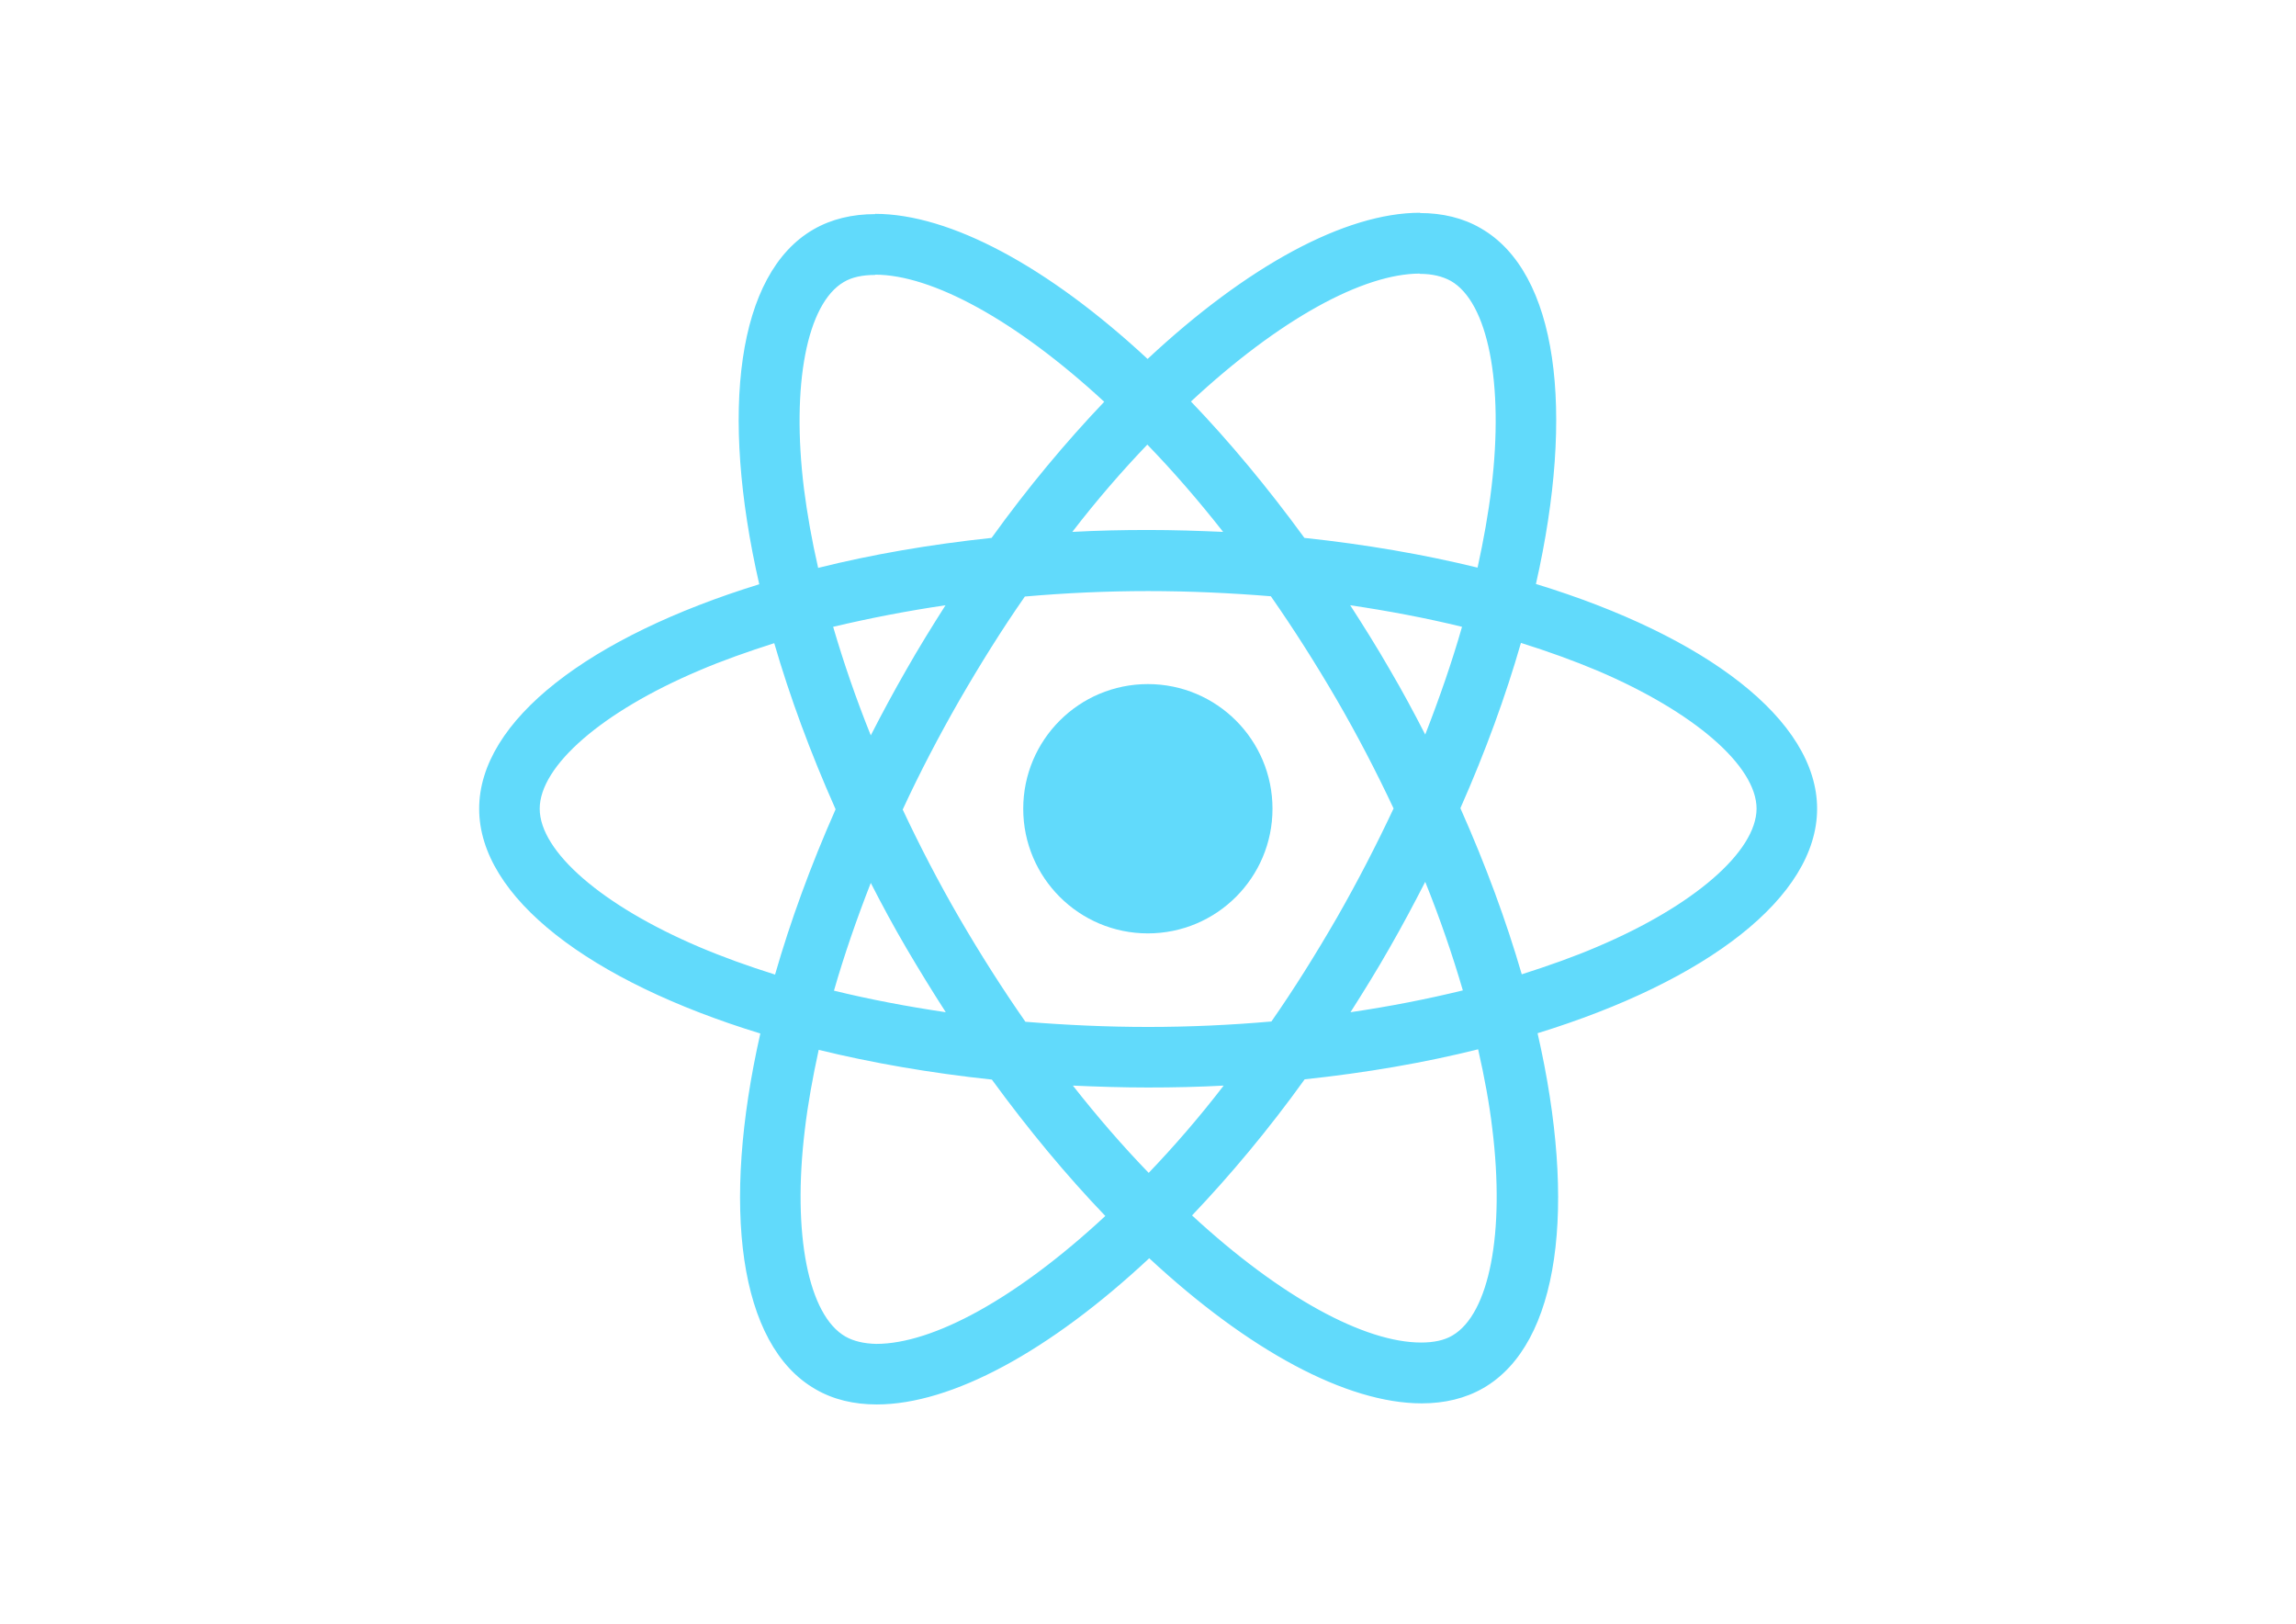
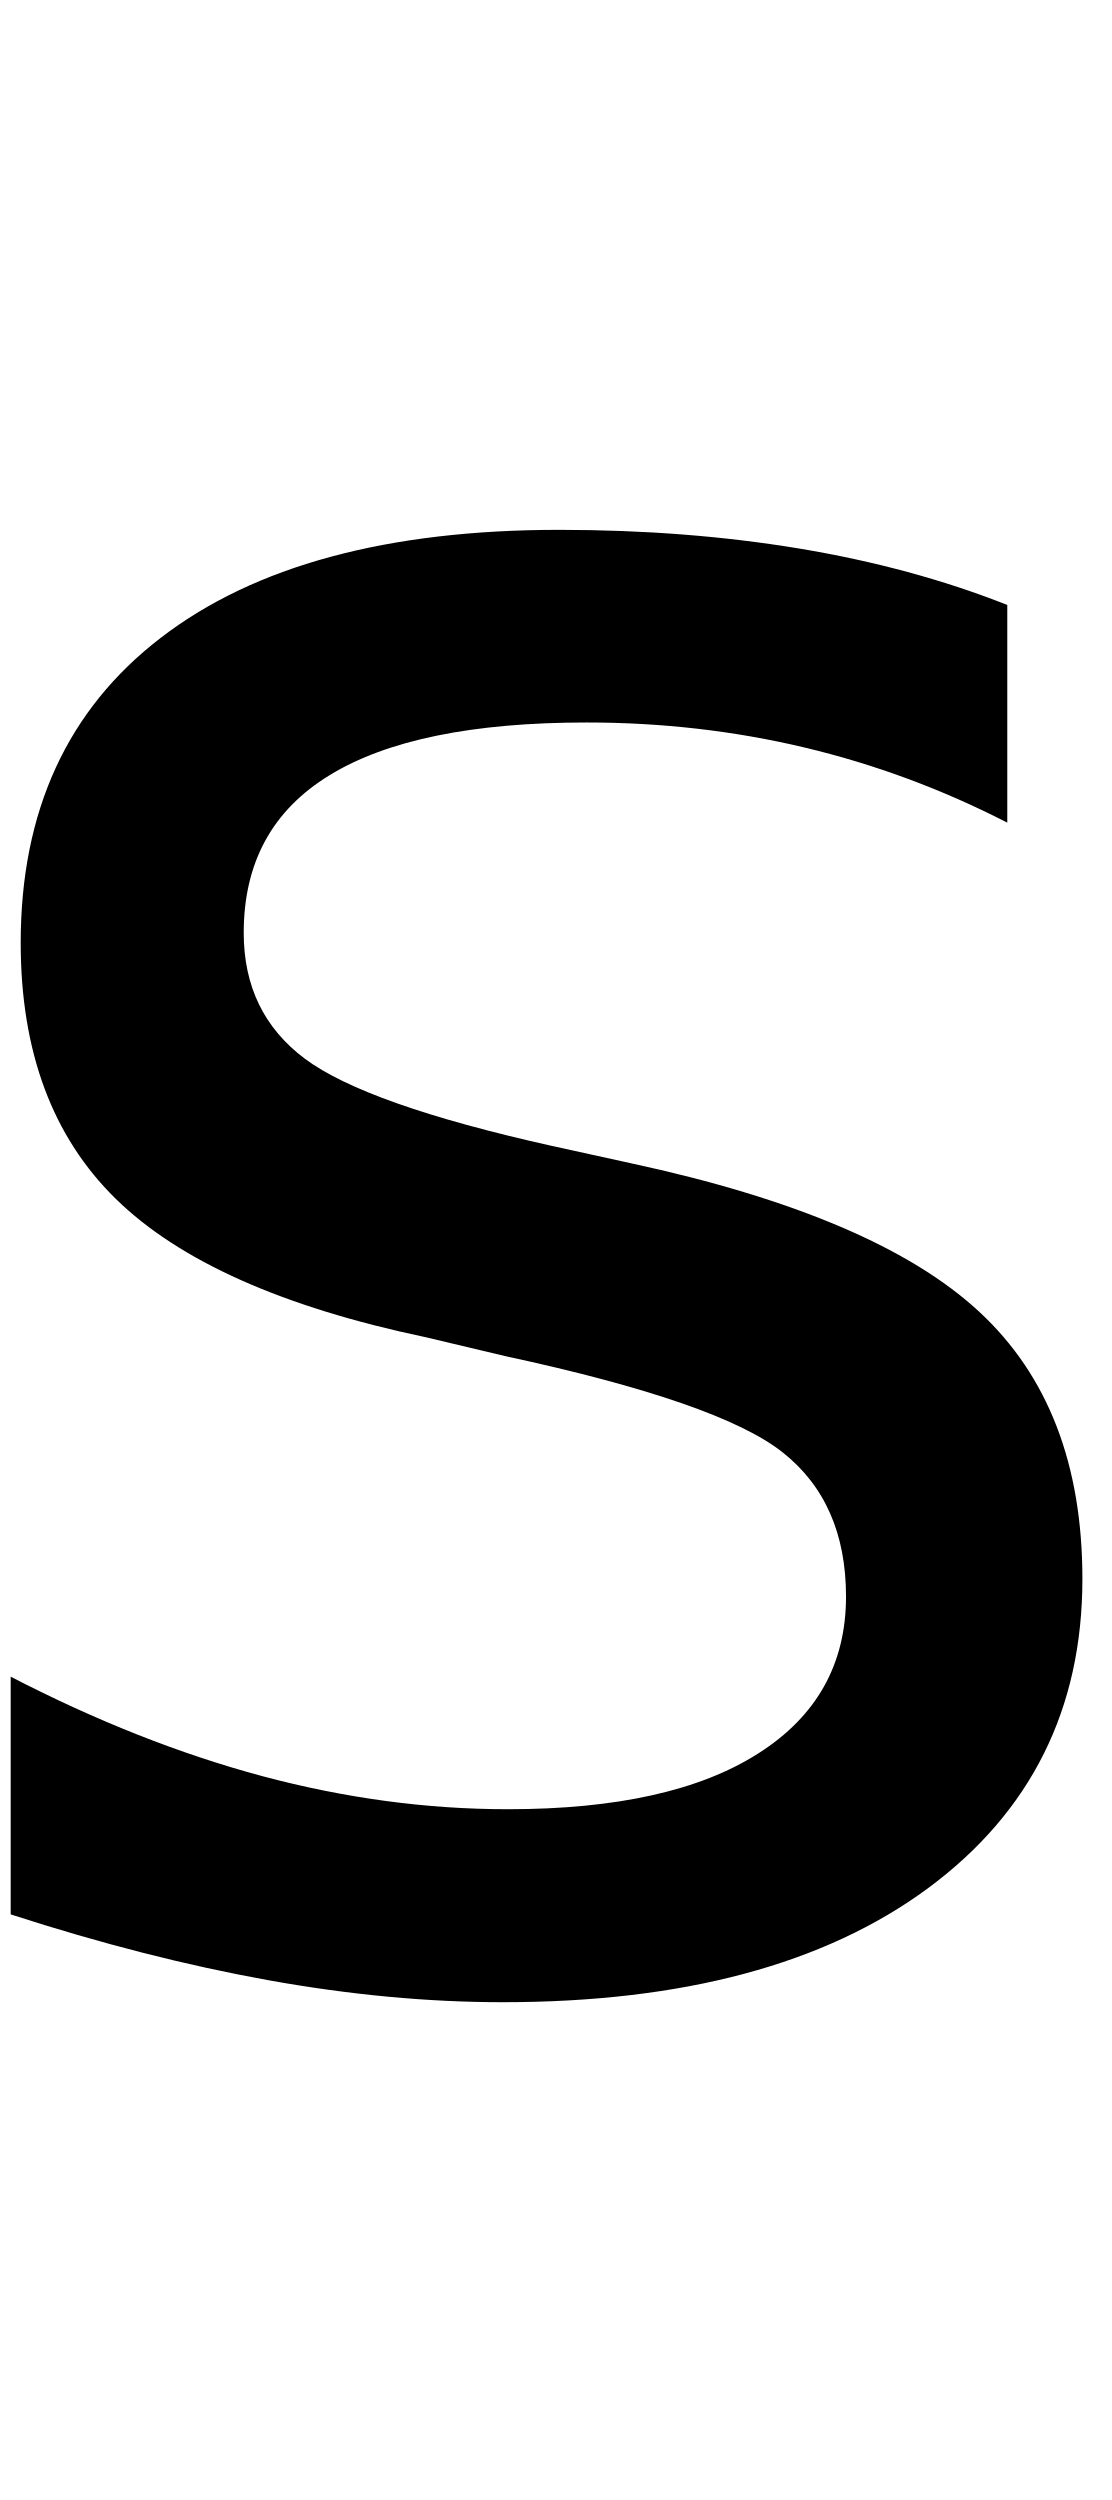
- <svg xmlns="http://www.w3.org/2000/svg" viewBox="0 0 841.9 595.3">
-   <g fill="#61DAFB">
-     <path d="M666.3 296.5c0-32.5-40.7-63.3-103.1-82.4 14.4-63.6 8-114.2-20.2-130.4-6.5-3.8-14.1-5.6-22.4-5.6v22.3c4.6 0 8.3.9 11.4 2.6 13.6 7.8 19.5 37.5 14.9 75.7-1.1 9.4-2.9 19.3-5.1 29.4-19.6-4.8-41-8.5-63.5-10.9-13.5-18.5-27.5-35.3-41.6-50 32.6-30.3 63.2-46.9 84-46.9V78c-27.5 0-63.5 19.6-99.9 53.6-36.4-33.8-72.4-53.2-99.9-53.2v22.3c20.7 0 51.4 16.5 84 46.6-14 14.7-28 31.4-41.3 49.9-22.6 2.4-44 6.1-63.6 11-2.3-10-4-19.7-5.2-29-4.7-38.2 1.1-67.9 14.6-75.8 3-1.8 6.9-2.6 11.5-2.6V78.5c-8.4 0-16 1.8-22.6 5.6-28.1 16.2-34.4 66.7-19.9 130.1-62.2 19.2-102.7 49.9-102.7 82.3 0 32.5 40.7 63.3 103.1 82.4-14.4 63.6-8 114.2 20.2 130.4 6.5 3.8 14.1 5.6 22.5 5.6 27.5 0 63.5-19.6 99.9-53.6 36.4 33.8 72.4 53.2 99.9 53.2 8.4 0 16-1.8 22.6-5.6 28.1-16.2 34.4-66.7 19.9-130.1 62-19.1 102.5-49.9 102.5-82.3zm-130.2-66.7c-3.7 12.9-8.3 26.2-13.5 39.5-4.1-8-8.4-16-13.1-24-4.6-8-9.5-15.8-14.4-23.4 14.2 2.1 27.9 4.7 41 7.9zm-45.8 106.5c-7.8 13.5-15.8 26.3-24.1 38.2-14.9 1.3-30 2-45.2 2-15.1 0-30.2-.7-45-1.9-8.3-11.9-16.4-24.6-24.2-38-7.6-13.1-14.5-26.4-20.8-39.8 6.2-13.4 13.2-26.8 20.7-39.9 7.8-13.5 15.8-26.3 24.1-38.2 14.9-1.3 30-2 45.2-2 15.1 0 30.2.7 45 1.9 8.3 11.9 16.4 24.6 24.2 38 7.6 13.1 14.5 26.4 20.8 39.8-6.3 13.4-13.2 26.8-20.7 39.9zm32.3-13c5.4 13.4 10 26.8 13.8 39.8-13.1 3.2-26.9 5.9-41.2 8 4.9-7.7 9.8-15.6 14.4-23.7 4.6-8 8.9-16.1 13-24.1zM421.2 430c-9.3-9.6-18.6-20.3-27.8-32 9 .4 18.2.7 27.5.7 9.4 0 18.7-.2 27.8-.7-9 11.7-18.3 22.4-27.5 32zm-74.4-58.9c-14.2-2.1-27.9-4.7-41-7.9 3.7-12.9 8.3-26.2 13.5-39.5 4.1 8 8.4 16 13.1 24 4.7 8 9.5 15.8 14.4 23.4zM420.7 163c9.3 9.6 18.6 20.3 27.8 32-9-.4-18.2-.7-27.5-.7-9.4 0-18.7.2-27.8.7 9-11.7 18.3-22.4 27.5-32zm-74 58.9c-4.9 7.7-9.8 15.6-14.4 23.7-4.6 8-8.9 16-13 24-5.4-13.4-10-26.8-13.8-39.8 13.1-3.1 26.9-5.8 41.2-7.9zm-90.5 125.2c-35.4-15.1-58.3-34.9-58.3-50.6 0-15.7 22.9-35.6 58.3-50.6 8.6-3.7 18-7 27.7-10.1 5.7 19.6 13.2 40 22.5 60.9-9.2 20.8-16.6 41.1-22.2 60.6-9.9-3.1-19.3-6.5-28-10.2zM310 490c-13.6-7.8-19.5-37.5-14.9-75.7 1.1-9.4 2.9-19.3 5.1-29.4 19.6 4.8 41 8.5 63.5 10.9 13.5 18.5 27.5 35.3 41.6 50-32.6 30.3-63.2 46.9-84 46.9-4.5-.1-8.3-1-11.3-2.7zm237.2-76.2c4.7 38.2-1.1 67.9-14.6 75.8-3 1.8-6.9 2.6-11.5 2.6-20.7 0-51.4-16.5-84-46.6 14-14.7 28-31.4 41.3-49.9 22.6-2.4 44-6.1 63.6-11 2.3 10.1 4.1 19.8 5.2 29.1zm38.5-66.7c-8.6 3.7-18 7-27.7 10.1-5.7-19.6-13.2-40-22.5-60.9 9.2-20.8 16.6-41.1 22.2-60.6 9.9 3.1 19.3 6.5 28.1 10.2 35.4 15.1 58.3 34.9 58.3 50.6-.1 15.7-23 35.6-58.4 50.6zM320.8 78.4z" />
-     <circle cx="420.9" cy="296.5" r="45.7" />
-     <path d="M520.5 78.1z" />
-   </g>
+ <svg xmlns="http://www.w3.org/2000/svg" version="1.0" width="52" height="117">
+   <text x="-6" y="92" style="font-size:120px;font-family:'DejaVu Sans', 'Bitstream Vera Sans'" xml:space="preserve">
+     <tspan x="-6" y="92">s</tspan>
+   </text>
</svg>
